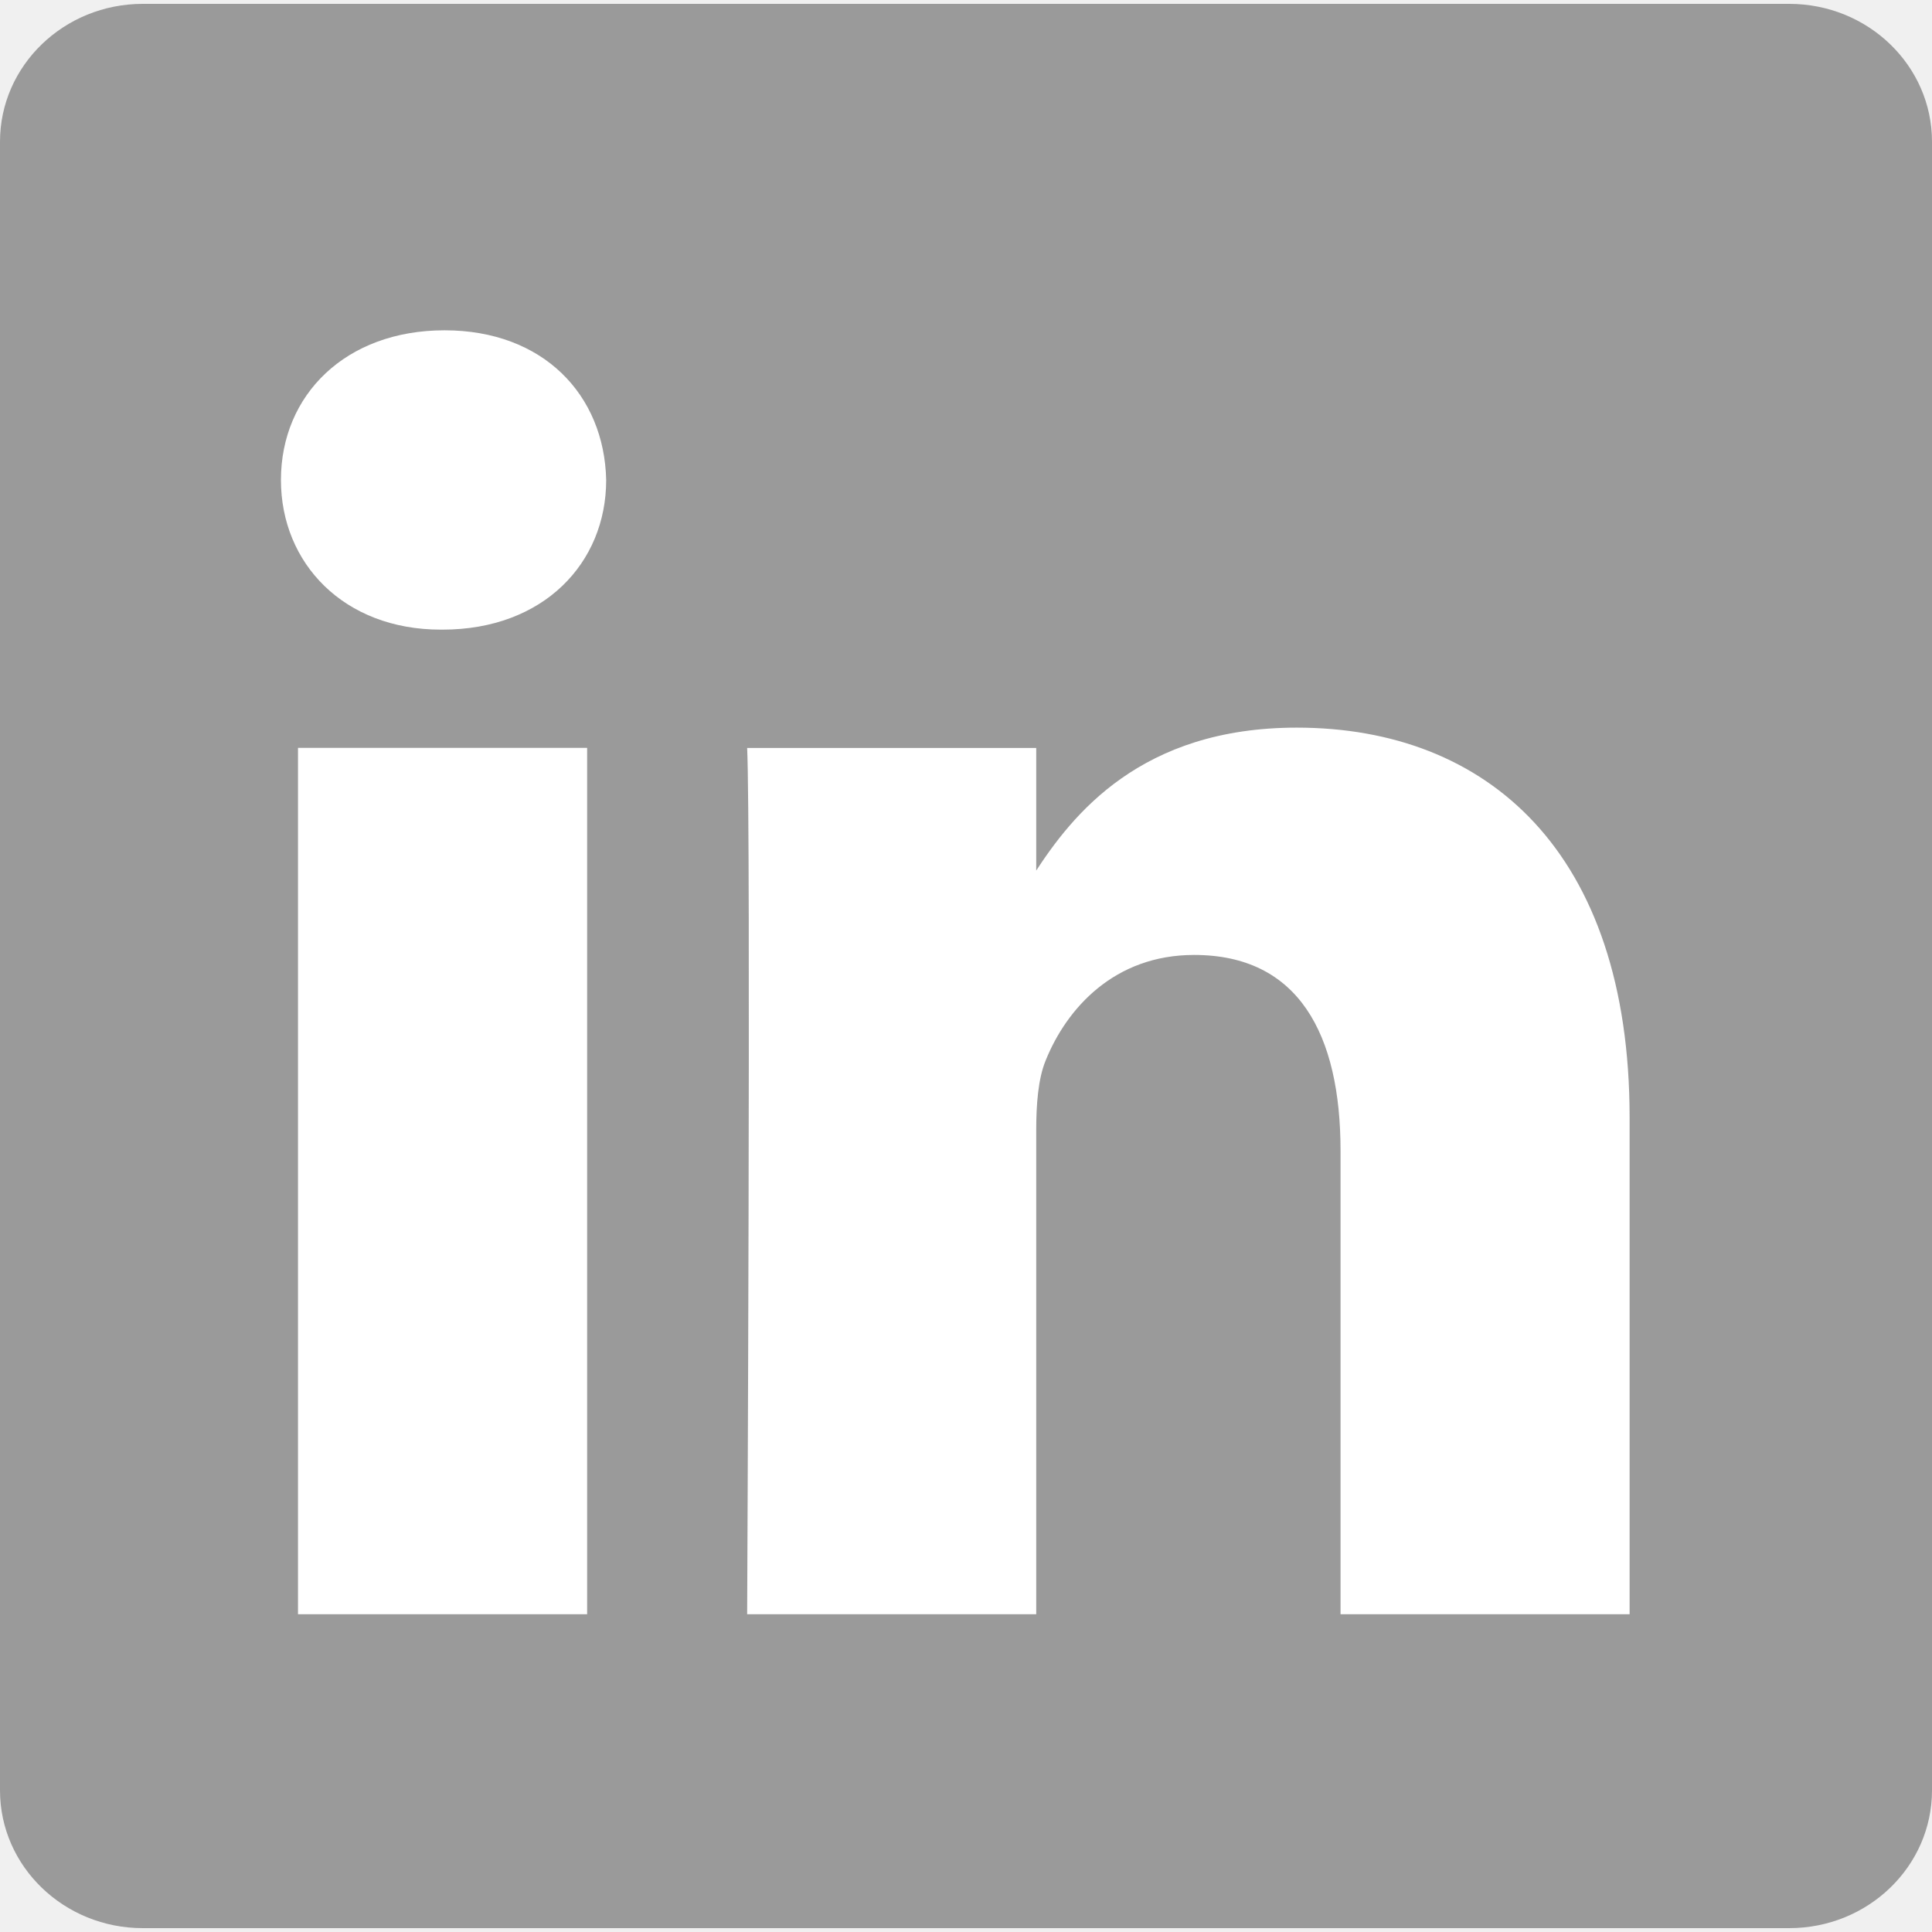
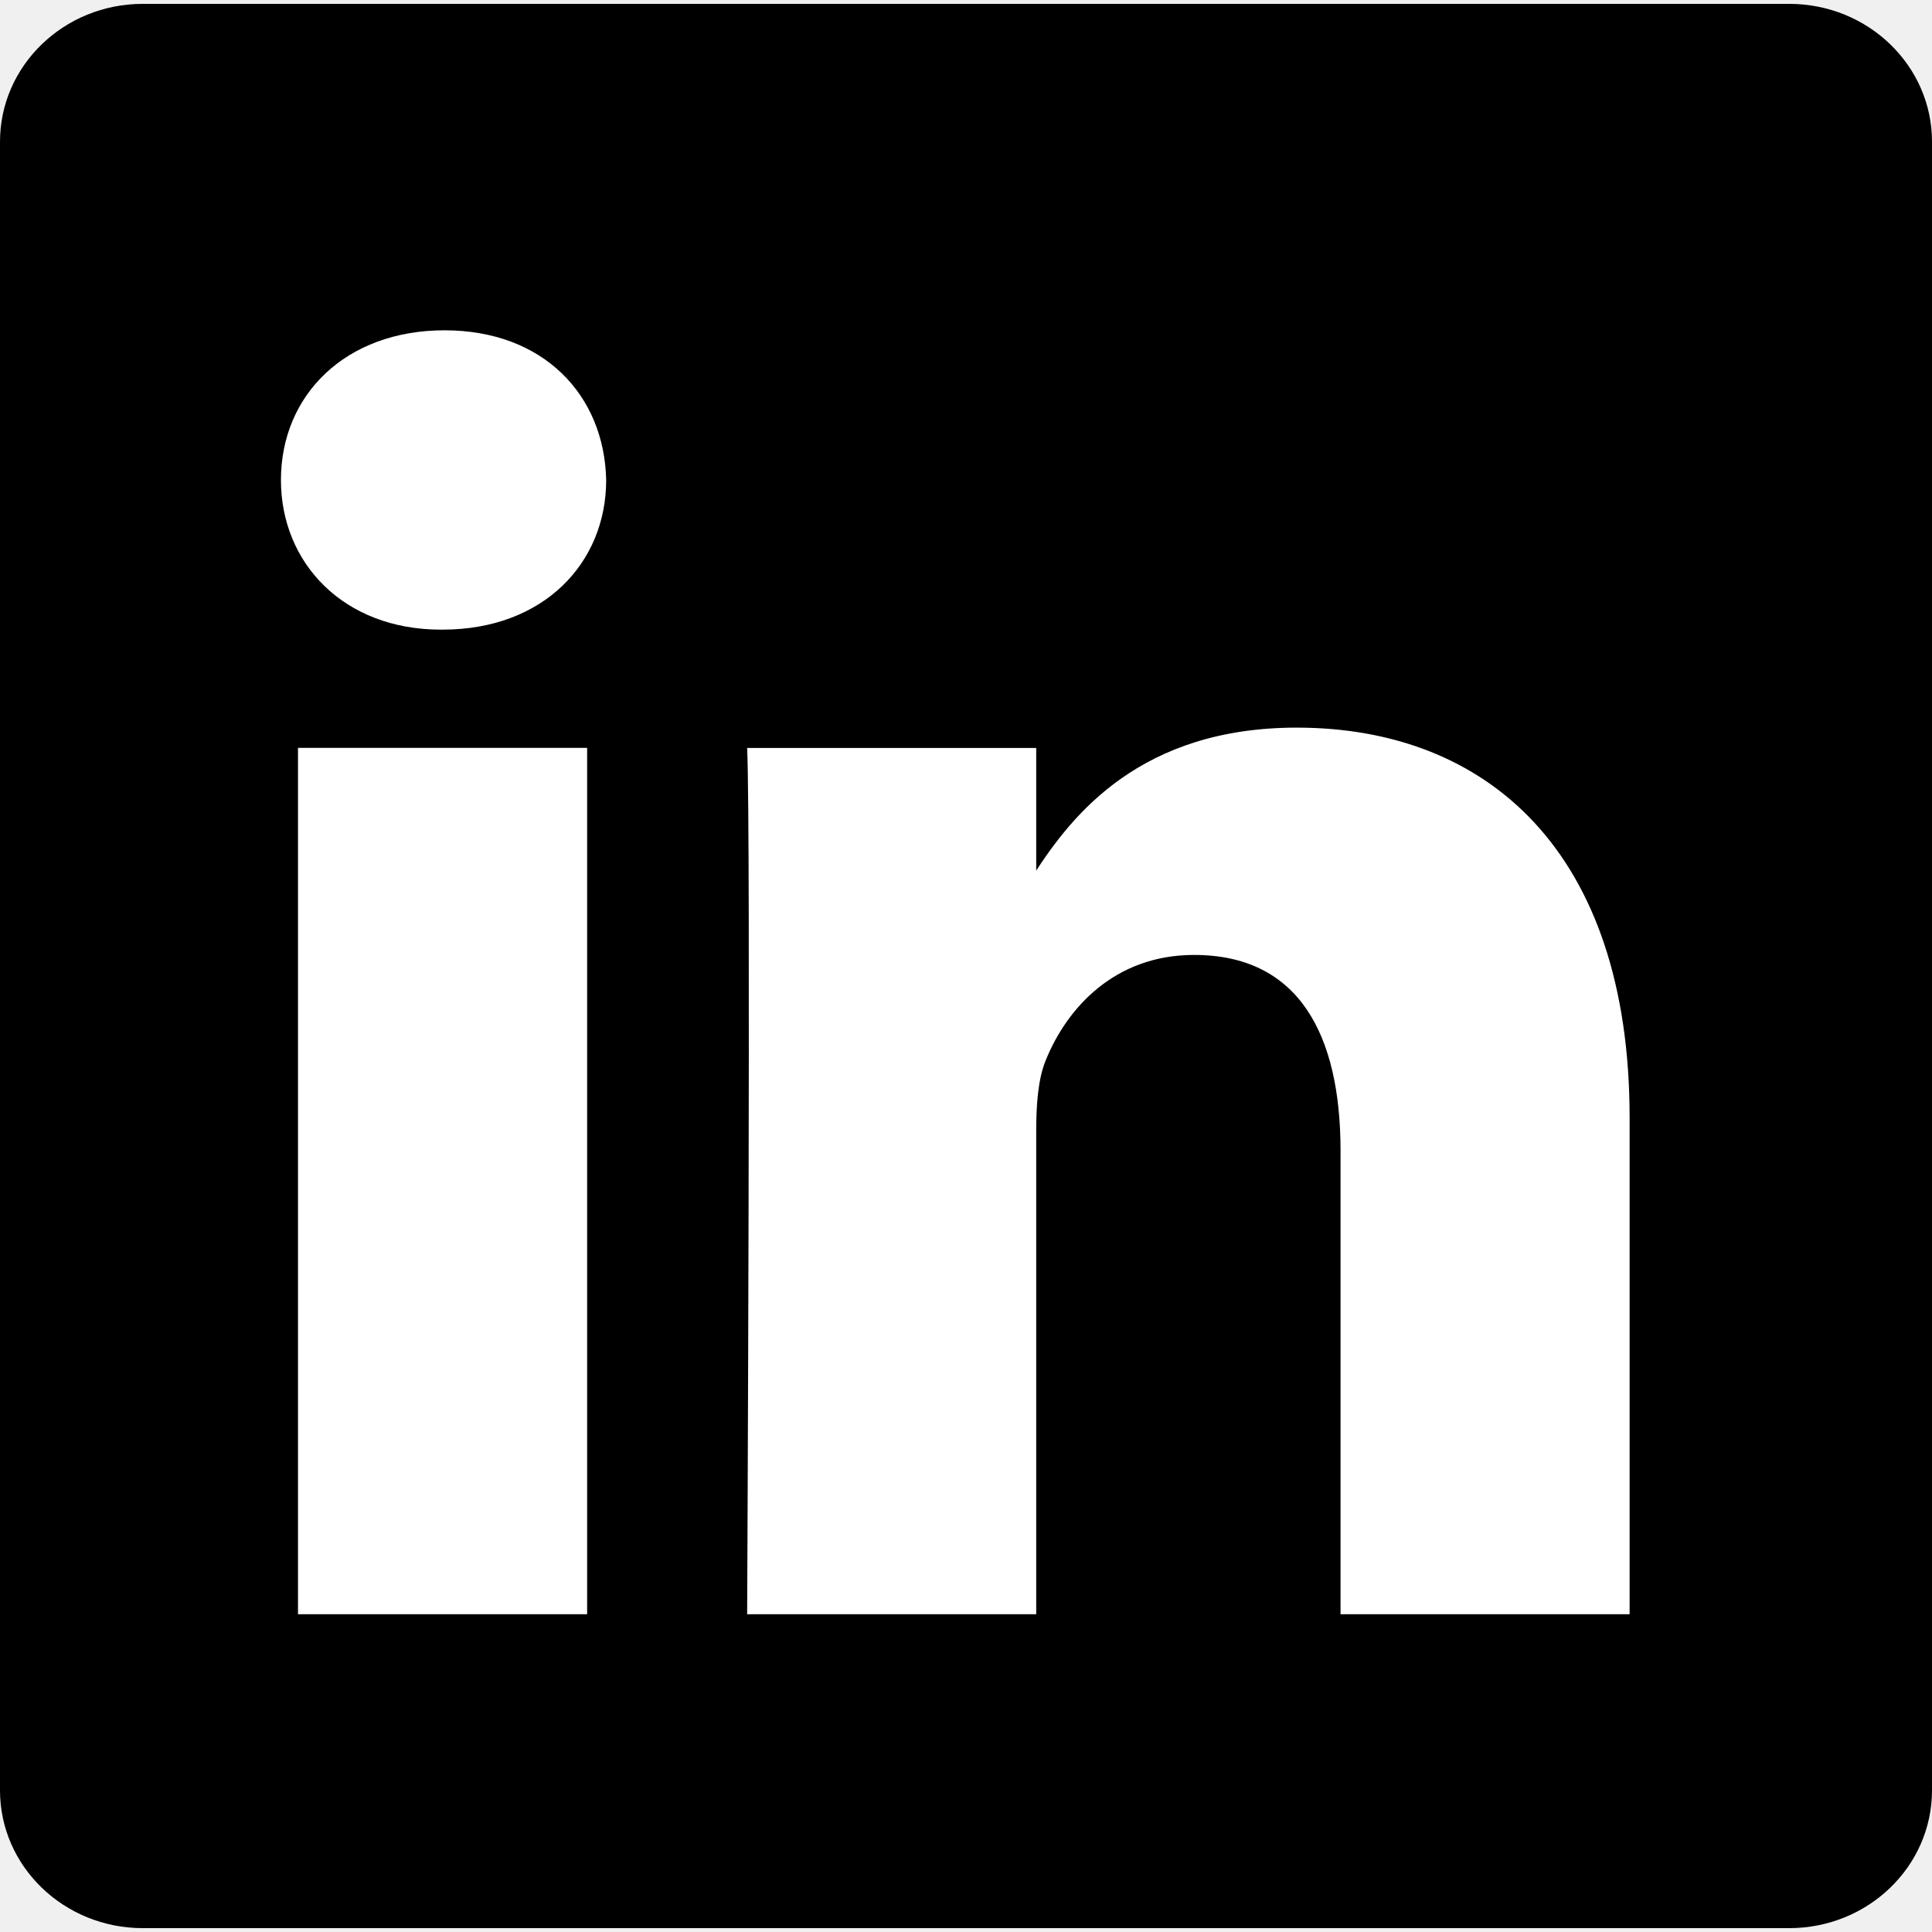
- <svg xmlns="http://www.w3.org/2000/svg" width="29" height="29" viewBox="0 0 29 29" fill="none">
+ <svg xmlns="http://www.w3.org/2000/svg" width="29" height="29" viewBox="0 0 29 29">
  <g id="Linkedin">
-     <path d="M0 2.127C0 0.985 0.96 0.058 2.143 0.058H26.857C28.041 0.058 29 0.985 29 2.127V26.873C29 28.016 28.041 28.942 26.857 28.942H2.143C0.96 28.942 0 28.016 0 26.874V2.127V2.127Z" fill="#9A9A9A" />
+     <path d="M0 2.127C0 0.985 0.96 0.058 2.143 0.058H26.857C28.041 0.058 29 0.985 29 2.127V26.873C29 28.016 28.041 28.942 26.857 28.942H2.143C0.96 28.942 0 28.016 0 26.874V2.127V2.127Z" />
  </g>
  <path d="M8.813 24.23V11.226H4.473V24.23H8.813H8.813ZM6.644 9.451C8.157 9.451 9.099 8.453 9.099 7.205C9.071 5.929 8.157 4.958 6.673 4.958C5.187 4.958 4.217 5.929 4.217 7.205C4.217 8.453 5.159 9.451 6.616 9.451H6.644L6.644 9.451ZM11.215 24.23H15.554V16.969C15.554 16.581 15.582 16.192 15.697 15.915C16.011 15.138 16.725 14.334 17.924 14.334C19.494 14.334 20.122 15.526 20.122 17.274V24.23H24.461V16.774C24.461 12.78 22.32 10.922 19.465 10.922C17.125 10.922 16.097 12.225 15.525 13.112H15.554V11.227H11.215C11.272 12.447 11.215 24.231 11.215 24.231L11.215 24.23Z" fill="white" />
</svg>
